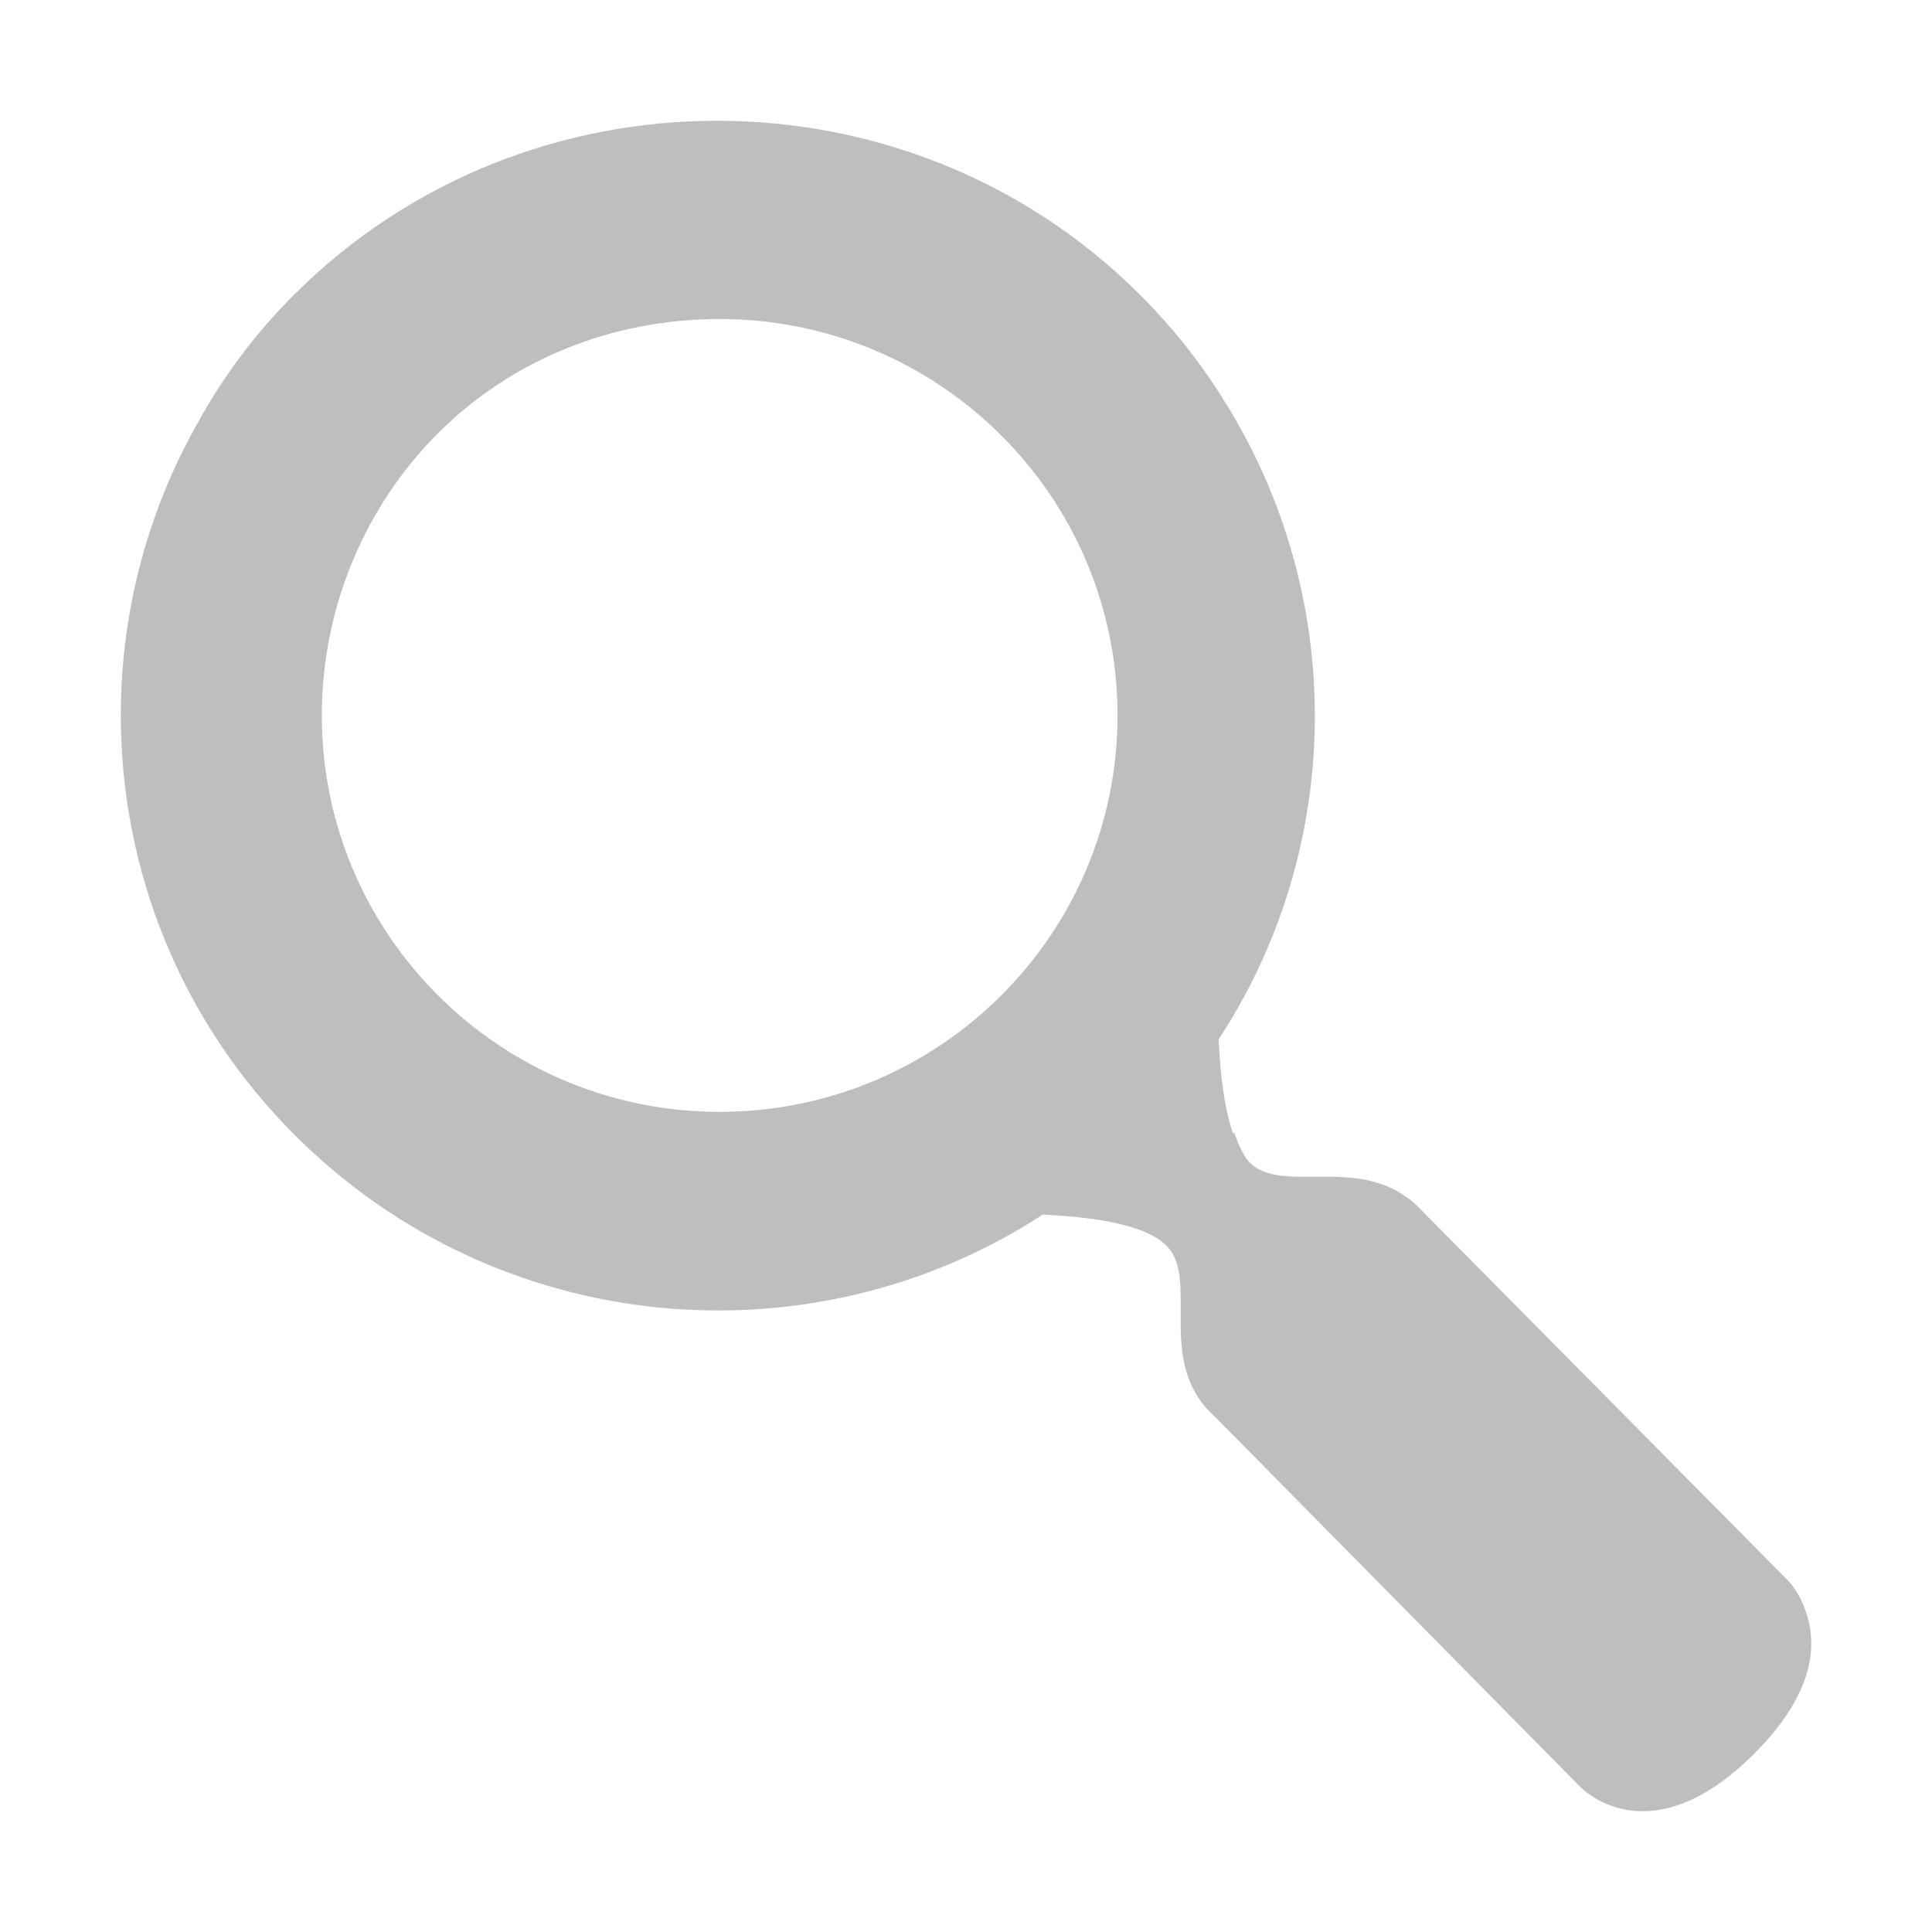
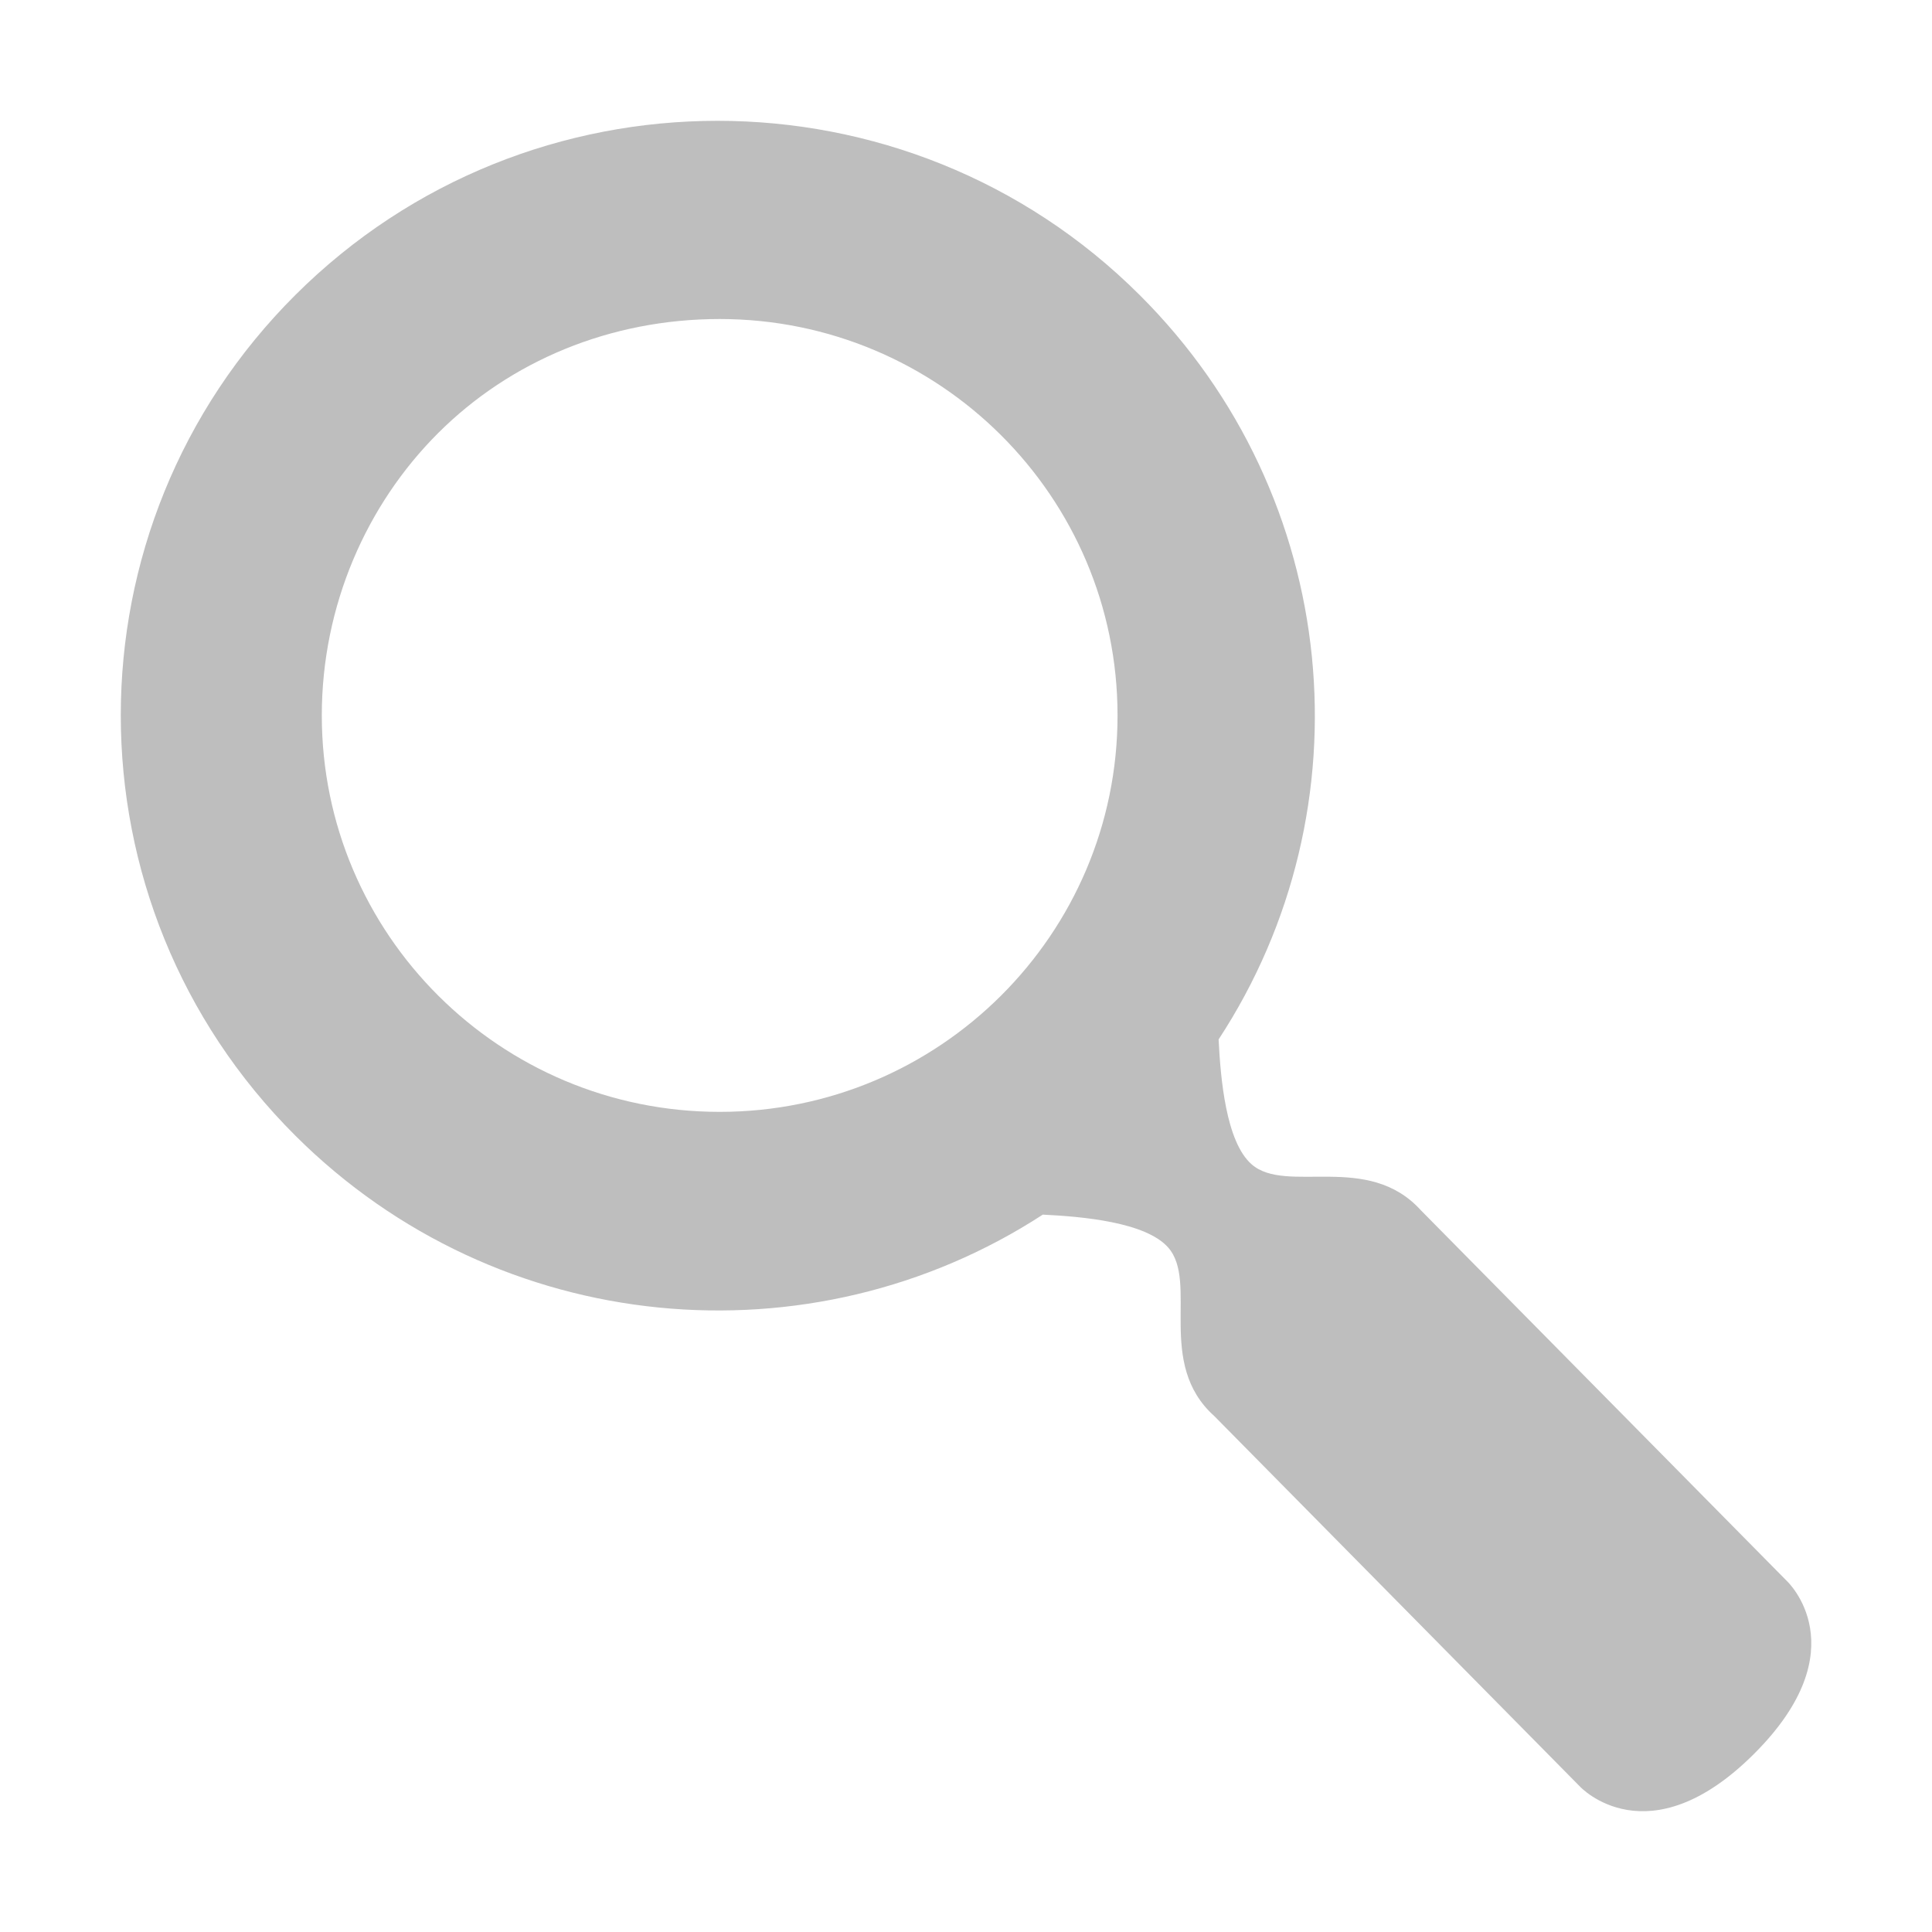
- <svg xmlns="http://www.w3.org/2000/svg" xmlns:xlink="http://www.w3.org/1999/xlink" width="16" height="16" id="svg2" version="1.0" style="display:inline">
-   <defs id="defs4">
-     <linearGradient id="StandardGradient" gradientTransform="matrix(0.8222562,0,0,0.8222562,-1.508452,-0.5995615)" x1="10.71" y1="1.996" x2="10.71" y2="18.974" gradientUnits="userSpaceOnUse">
-       <stop style="stop-color:#000000;stop-opacity:0.863;" offset="0" id="stop3277" />
-       <stop style="stop-color:#000000;stop-opacity:0.471;" offset="1" id="stop3279" />
-     </linearGradient>
-     <linearGradient xlink:href="#StandardGradient" id="linearGradient3620" gradientUnits="userSpaceOnUse" gradientTransform="matrix(0.8222562,0,0,0.8222562,-21.50845,-0.5995615)" x1="10.71" y1="1.996" x2="10.71" y2="18.974" />
-     <clipPath clipPathUnits="userSpaceOnUse" id="clipPath3627">
-       <path style="fill:#ff00ff;fill-opacity:1;stroke:none" d="m -20,0 0,16 16,0 0,-16 -16,0 z m 5.938,1 c 1.265,-1e-8 2.535,0.476 3.5,1.438 1.682,1.676 1.907,4.247 0.656,6.156 0.016,0.325 0.07,0.877 0.281,1.062 0.288,0.253 0.967,-0.111 1.406,0.375 l 3.031,3.062 c 0,0 0.595,0.565 -0.281,1.438 -0.876,0.873 -1.438,0.281 -1.438,0.281 L -9.938,11.719 c -0.487,-0.438 -0.121,-1.088 -0.375,-1.375 -0.187,-0.211 -0.737,-0.265 -1.062,-0.281 -1.916,1.246 -4.506,1.019 -6.188,-0.656 -1.929,-1.922 -1.929,-5.047 0,-6.969 C -16.598,1.476 -15.328,1 -14.062,1 z m 0.031,1.656 c -0.909,10e-8 -1.747,0.343 -2.344,0.938 -0.596,0.594 -0.969,1.438 -0.969,2.344 0,1.812 1.494,3.281 3.312,3.281 1.819,0 3.281,-1.469 3.281,-3.281 0,-1.812 -1.462,-3.281 -3.281,-3.281 z" id="path3629" />
-     </clipPath>
-     <linearGradient xlink:href="#StandardGradient" id="linearGradient4460" gradientUnits="userSpaceOnUse" gradientTransform="matrix(0.8222562,0,0,0.8222562,-1.508452,-0.5995615)" x1="10.71" y1="1.996" x2="10.71" y2="18.974" />
-     <linearGradient xlink:href="#StandardGradient" id="linearGradient4464" gradientUnits="userSpaceOnUse" gradientTransform="matrix(0.8222562,0,0,0.8222562,-1.508452,-0.5995615)" x1="10.71" y1="1.996" x2="10.71" y2="18.974" />
-   </defs>
+ <svg xmlns="http://www.w3.org/2000/svg" width="16" height="16" id="svg2" version="1.0" style="display:inline">
+   <defs id="defs4" />
  <g style="display:inline" id="layer1">
-     <path id="BevelShadow" style="opacity:1;fill:#bebebe;fill-opacity:1;stroke:none;stroke-width:1;stroke-linecap:butt;stroke-linejoin:round;stroke-miterlimit:4;stroke-dasharray:none;stroke-dashoffset:0;stroke-opacity:1" d="m 5.938,1 c -1.265,0 -2.535,0.476 -3.5,1.438 -1.094,1.09 -1.521,2.577 -1.375,4 0.109,-1.093 0.535,-2.163 1.375,-3 1.929,-1.922 5.071,-1.922 7,0 0.816,0.813 1.279,1.847 1.406,2.906 C 10.966,4.943 10.514,3.51 9.438,2.438 8.473,1.476 7.203,1 5.938,1 Z m -3.25,5.438 c -0.023,0.159 -0.031,0.336 -0.031,0.5 0,1.812 1.494,3.281 3.312,3.281 1.819,0 3.281,-1.469 3.281,-3.281 0,-0.164 -0.008,-0.342 -0.031,-0.5 C 8.974,8.01 7.615,9.219 5.969,9.219 4.323,9.219 2.932,8.01 2.688,6.438 Z m 7.531,2.938 c -0.043,0.075 -0.077,0.146 -0.125,0.219 0.016,0.325 0.07,0.877 0.281,1.062 0.288,0.253 0.967,-0.111 1.406,0.375 l 3.031,3.062 c 0,0 0.022,0.021 0.031,0.031 0.363,-0.632 -0.031,-1.031 -0.031,-1.031 l -3.031,-3.062 C 11.342,9.546 10.663,9.909 10.375,9.656 10.308,9.598 10.257,9.484 10.219,9.375 Z M 2.447,2.442 c -1.929,1.922 -1.929,5.042 0,6.964 1.682,1.676 4.273,1.899 6.189,0.653 0.326,0.016 0.851,0.061 1.038,0.272 0.254,0.287 -0.105,0.959 0.382,1.396 l 3.031,3.071 c 0,0 0.562,0.601 1.438,-0.272 0.876,-0.873 0.273,-1.433 0.273,-1.433 L 11.767,10.023 C 11.327,9.537 10.653,9.895 10.365,9.642 10.153,9.456 10.108,8.932 10.092,8.608 11.343,6.699 11.119,4.117 9.437,2.442 c -1.929,-1.922 -5.061,-1.922 -6.99,0 z m 1.183,1.143 c 0.596,-0.594 1.421,-0.943 2.33,-0.943 1.819,0 3.295,1.47 3.295,3.283 0,1.812 -1.476,3.283 -3.295,3.283 -1.819,1e-6 -3.295,-1.47 -3.295,-3.283 1e-7,-0.906 0.368,-1.745 0.965,-2.34 z" />
+     <path style="fill:#bebebe;fill-opacity:1;stroke:none" d="m 2.447,2.442 c -1.929,1.922 -1.929,5.042 0,6.964 1.682,1.676 4.273,1.899 6.189,0.653 0.326,0.016 0.851,0.061 1.038,0.272 0.254,0.287 -0.105,0.959 0.382,1.396 l 3.031,3.071 c 0,0 0.562,0.601 1.438,-0.272 0.876,-0.873 0.273,-1.433 0.273,-1.433 L 11.767,10.023 C 11.327,9.537 10.653,9.895 10.365,9.642 10.153,9.456 10.108,8.932 10.092,8.608 11.343,6.699 11.119,4.117 9.437,2.442 c -1.929,-1.922 -5.061,-1.922 -6.99,0 z m 1.183,1.143 c 0.596,-0.594 1.421,-0.943 2.33,-0.943 1.819,0 3.295,1.47 3.295,3.283 0,1.812 -1.476,3.283 -3.295,3.283 -1.819,10e-7 -3.295,-1.47 -3.295,-3.283 1e-7,-0.906 0.368,-1.745 0.965,-2.34 z" id="Symbol" />
  </g>
</svg>
